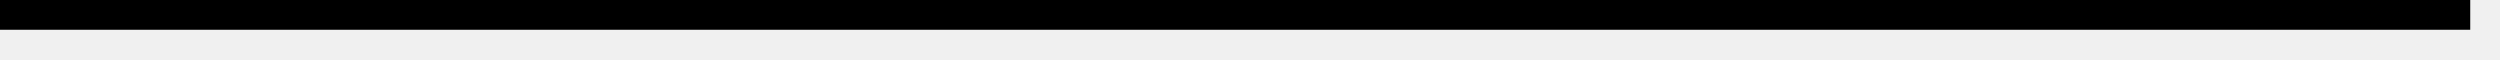
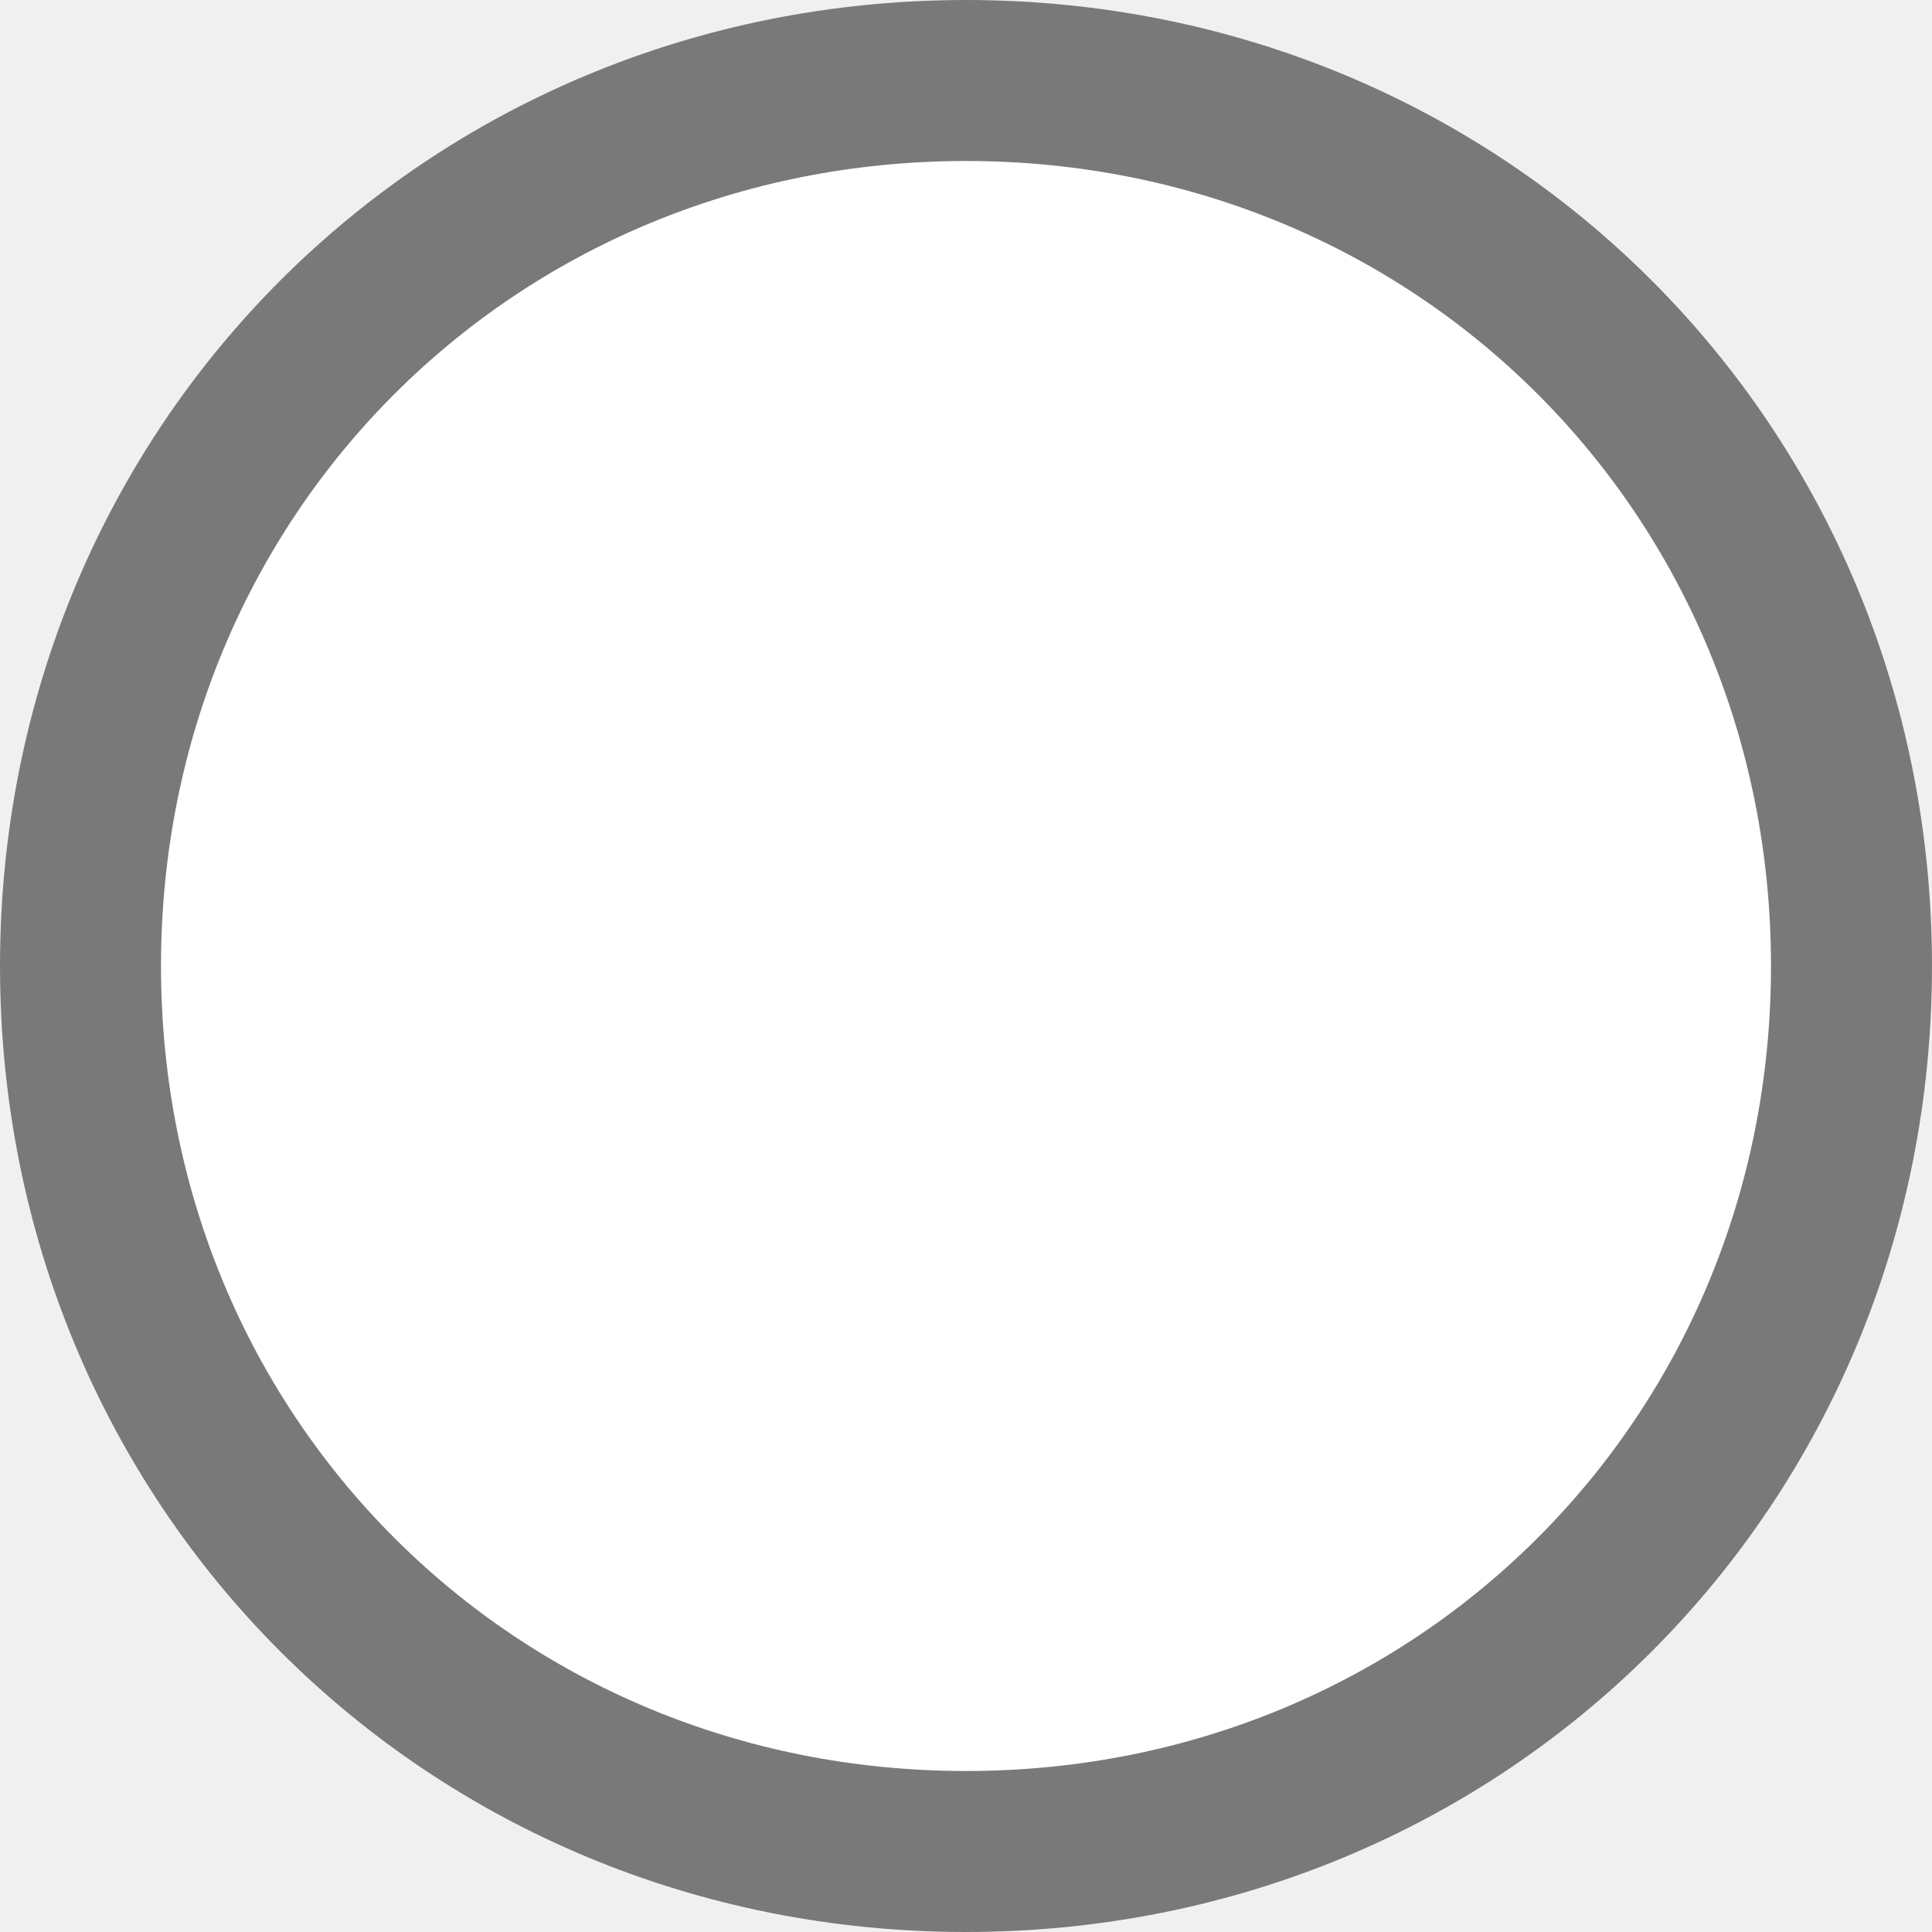
- <svg xmlns="http://www.w3.org/2000/svg" version="1.1" width="84px" height="2px">
-   <g transform="matrix(1 0 0 1 -569 11 )">
-     <path d="M 569 -10.5  L 652 -10.5  " stroke-width="1" stroke="#000000" fill="none" />
-   </g>
+ <svg xmlns="http://www.w3.org/2000/svg" version="1.1" width="12px" height="12px" viewBox="1641 476  12 12">
+   <path d="M 1647 476  C 1650.36 476  1653 478.64  1653 482  C 1653 485.36  1650.36 488  1647 488  C 1643.64 488  1641 485.36  1641 482  C 1641 478.64  1643.64 476  1647 476  Z " fill-rule="nonzero" fill="#ffffff" stroke="none" />
+   <path d="M 1647 476.5  C 1650.08 476.5  1652.5 478.92  1652.5 482  C 1652.5 485.08  1650.08 487.5  1647 487.5  C 1643.92 487.5  1641.5 485.08  1641.5 482  C 1641.5 478.92  1643.92 476.5  1647 476.5  Z " stroke-width="1" stroke="#797979" fill="none" />
</svg>
